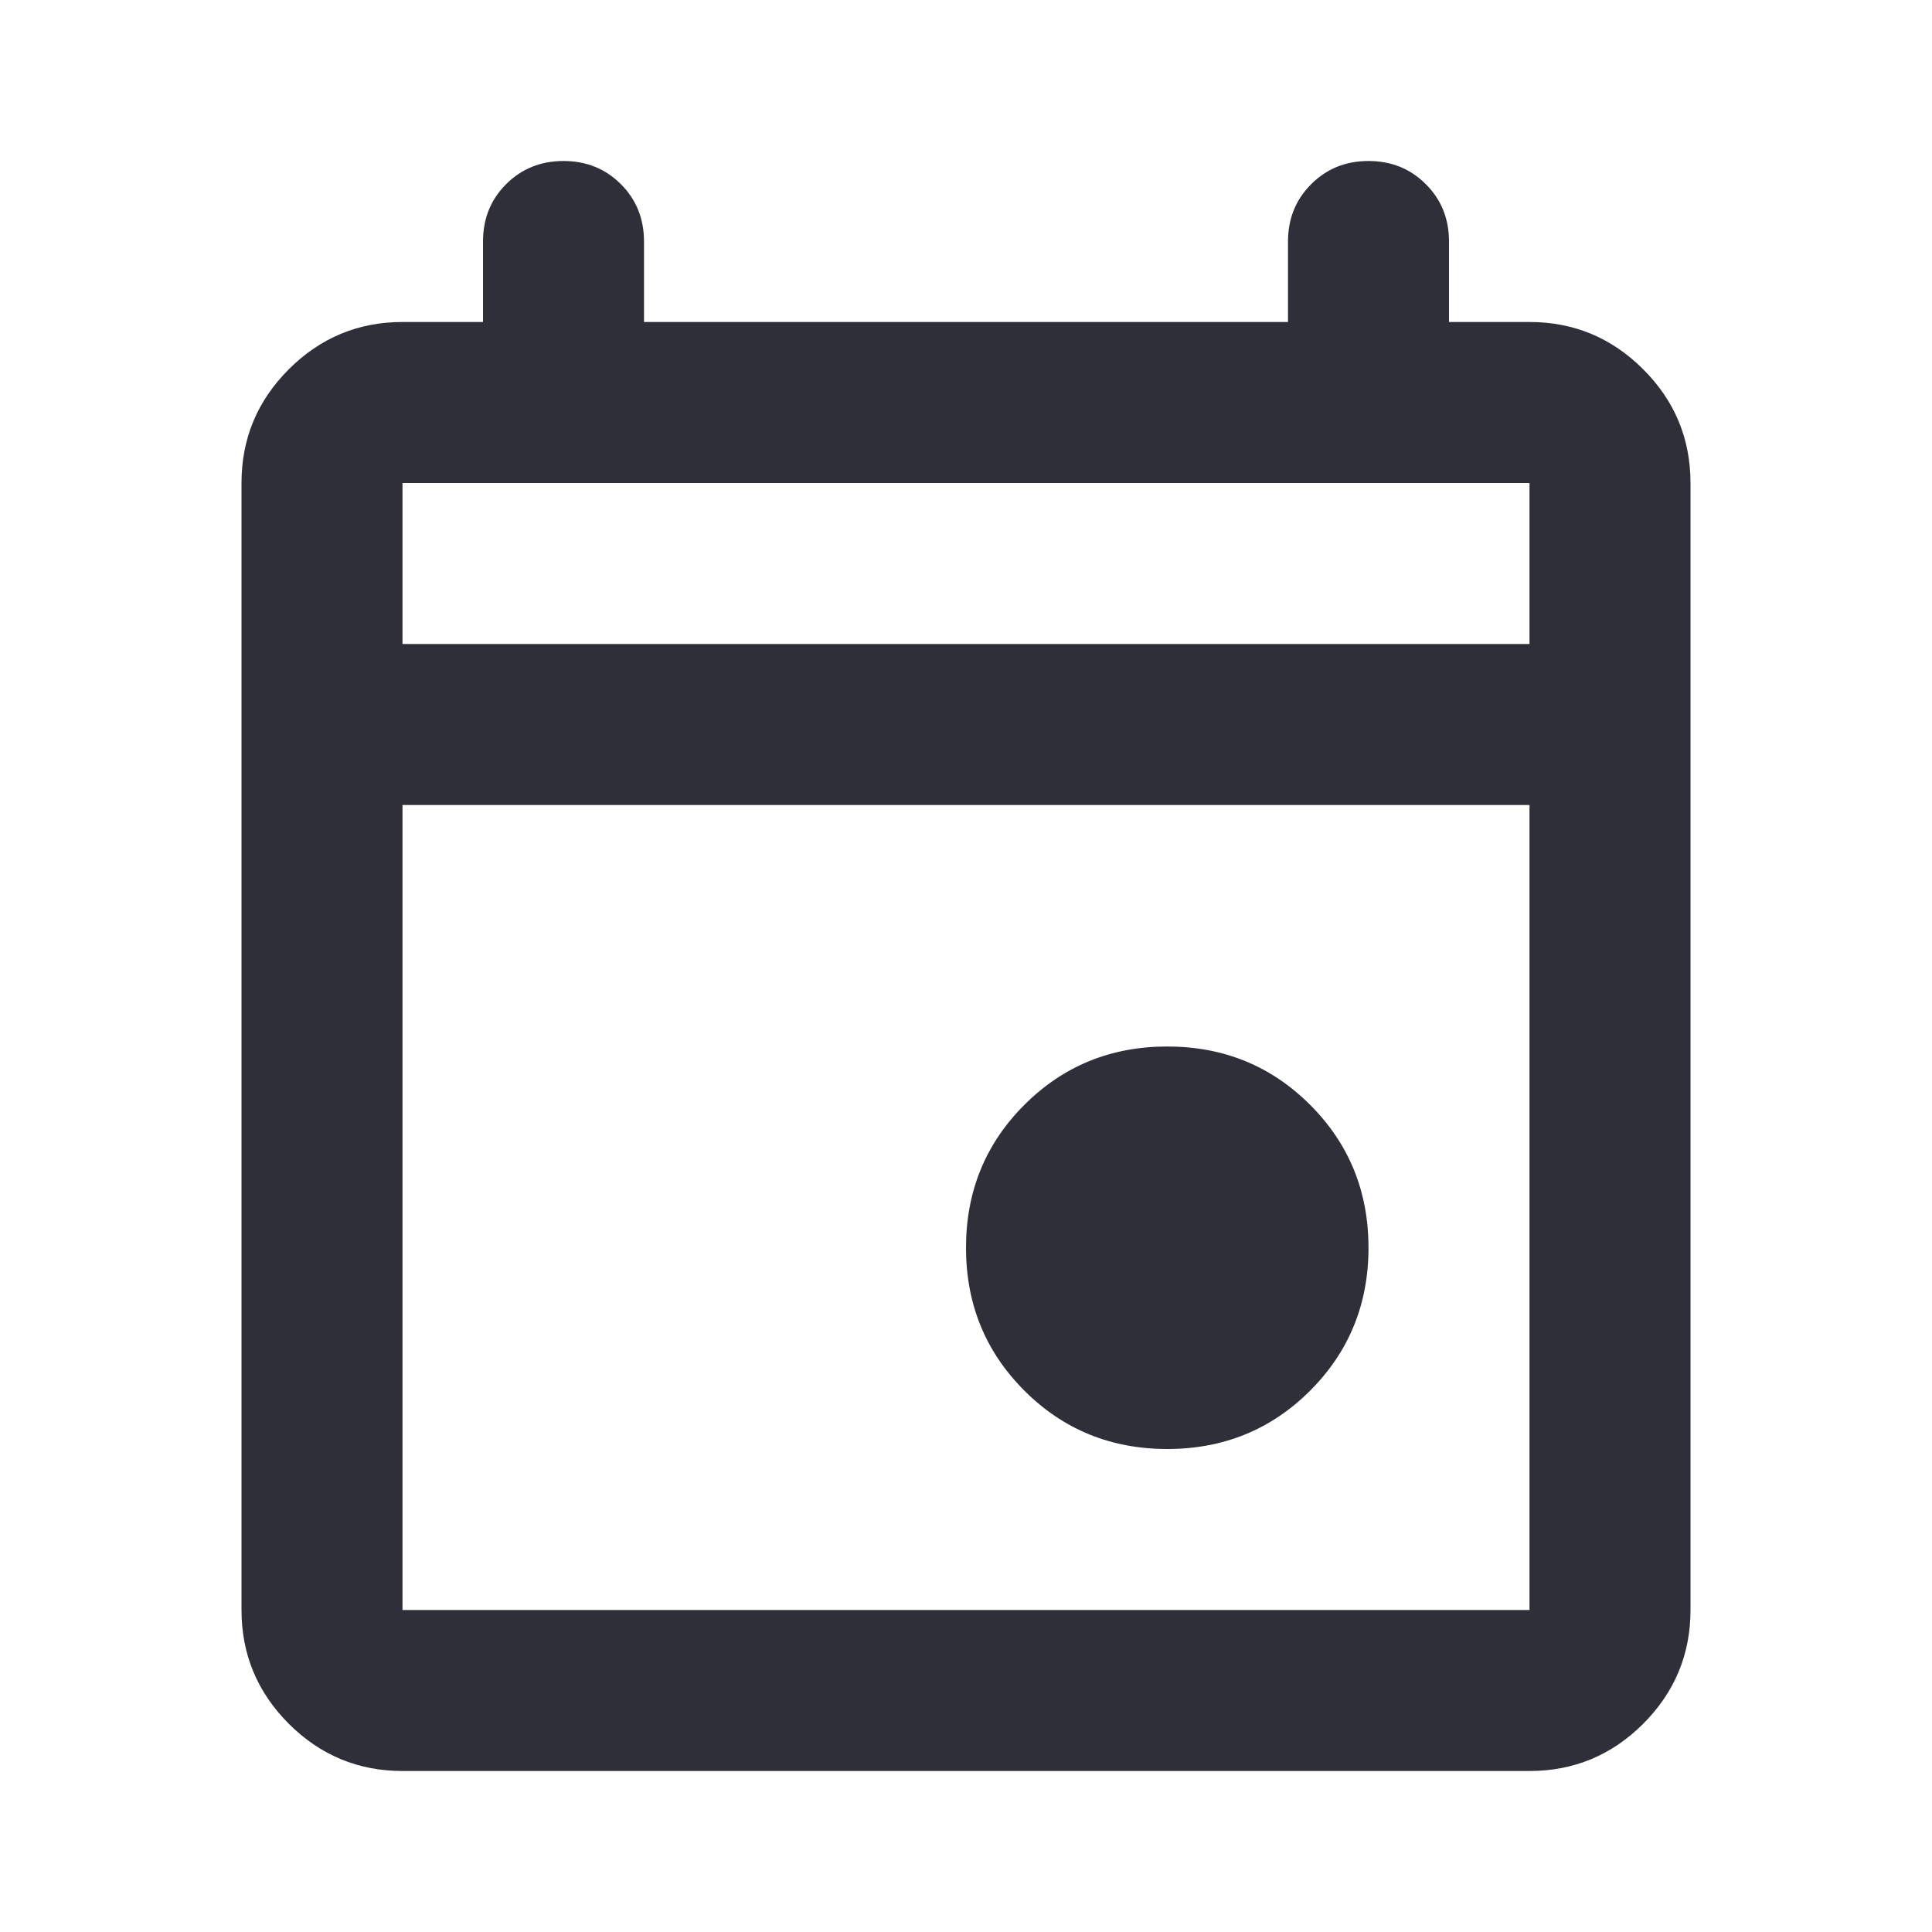
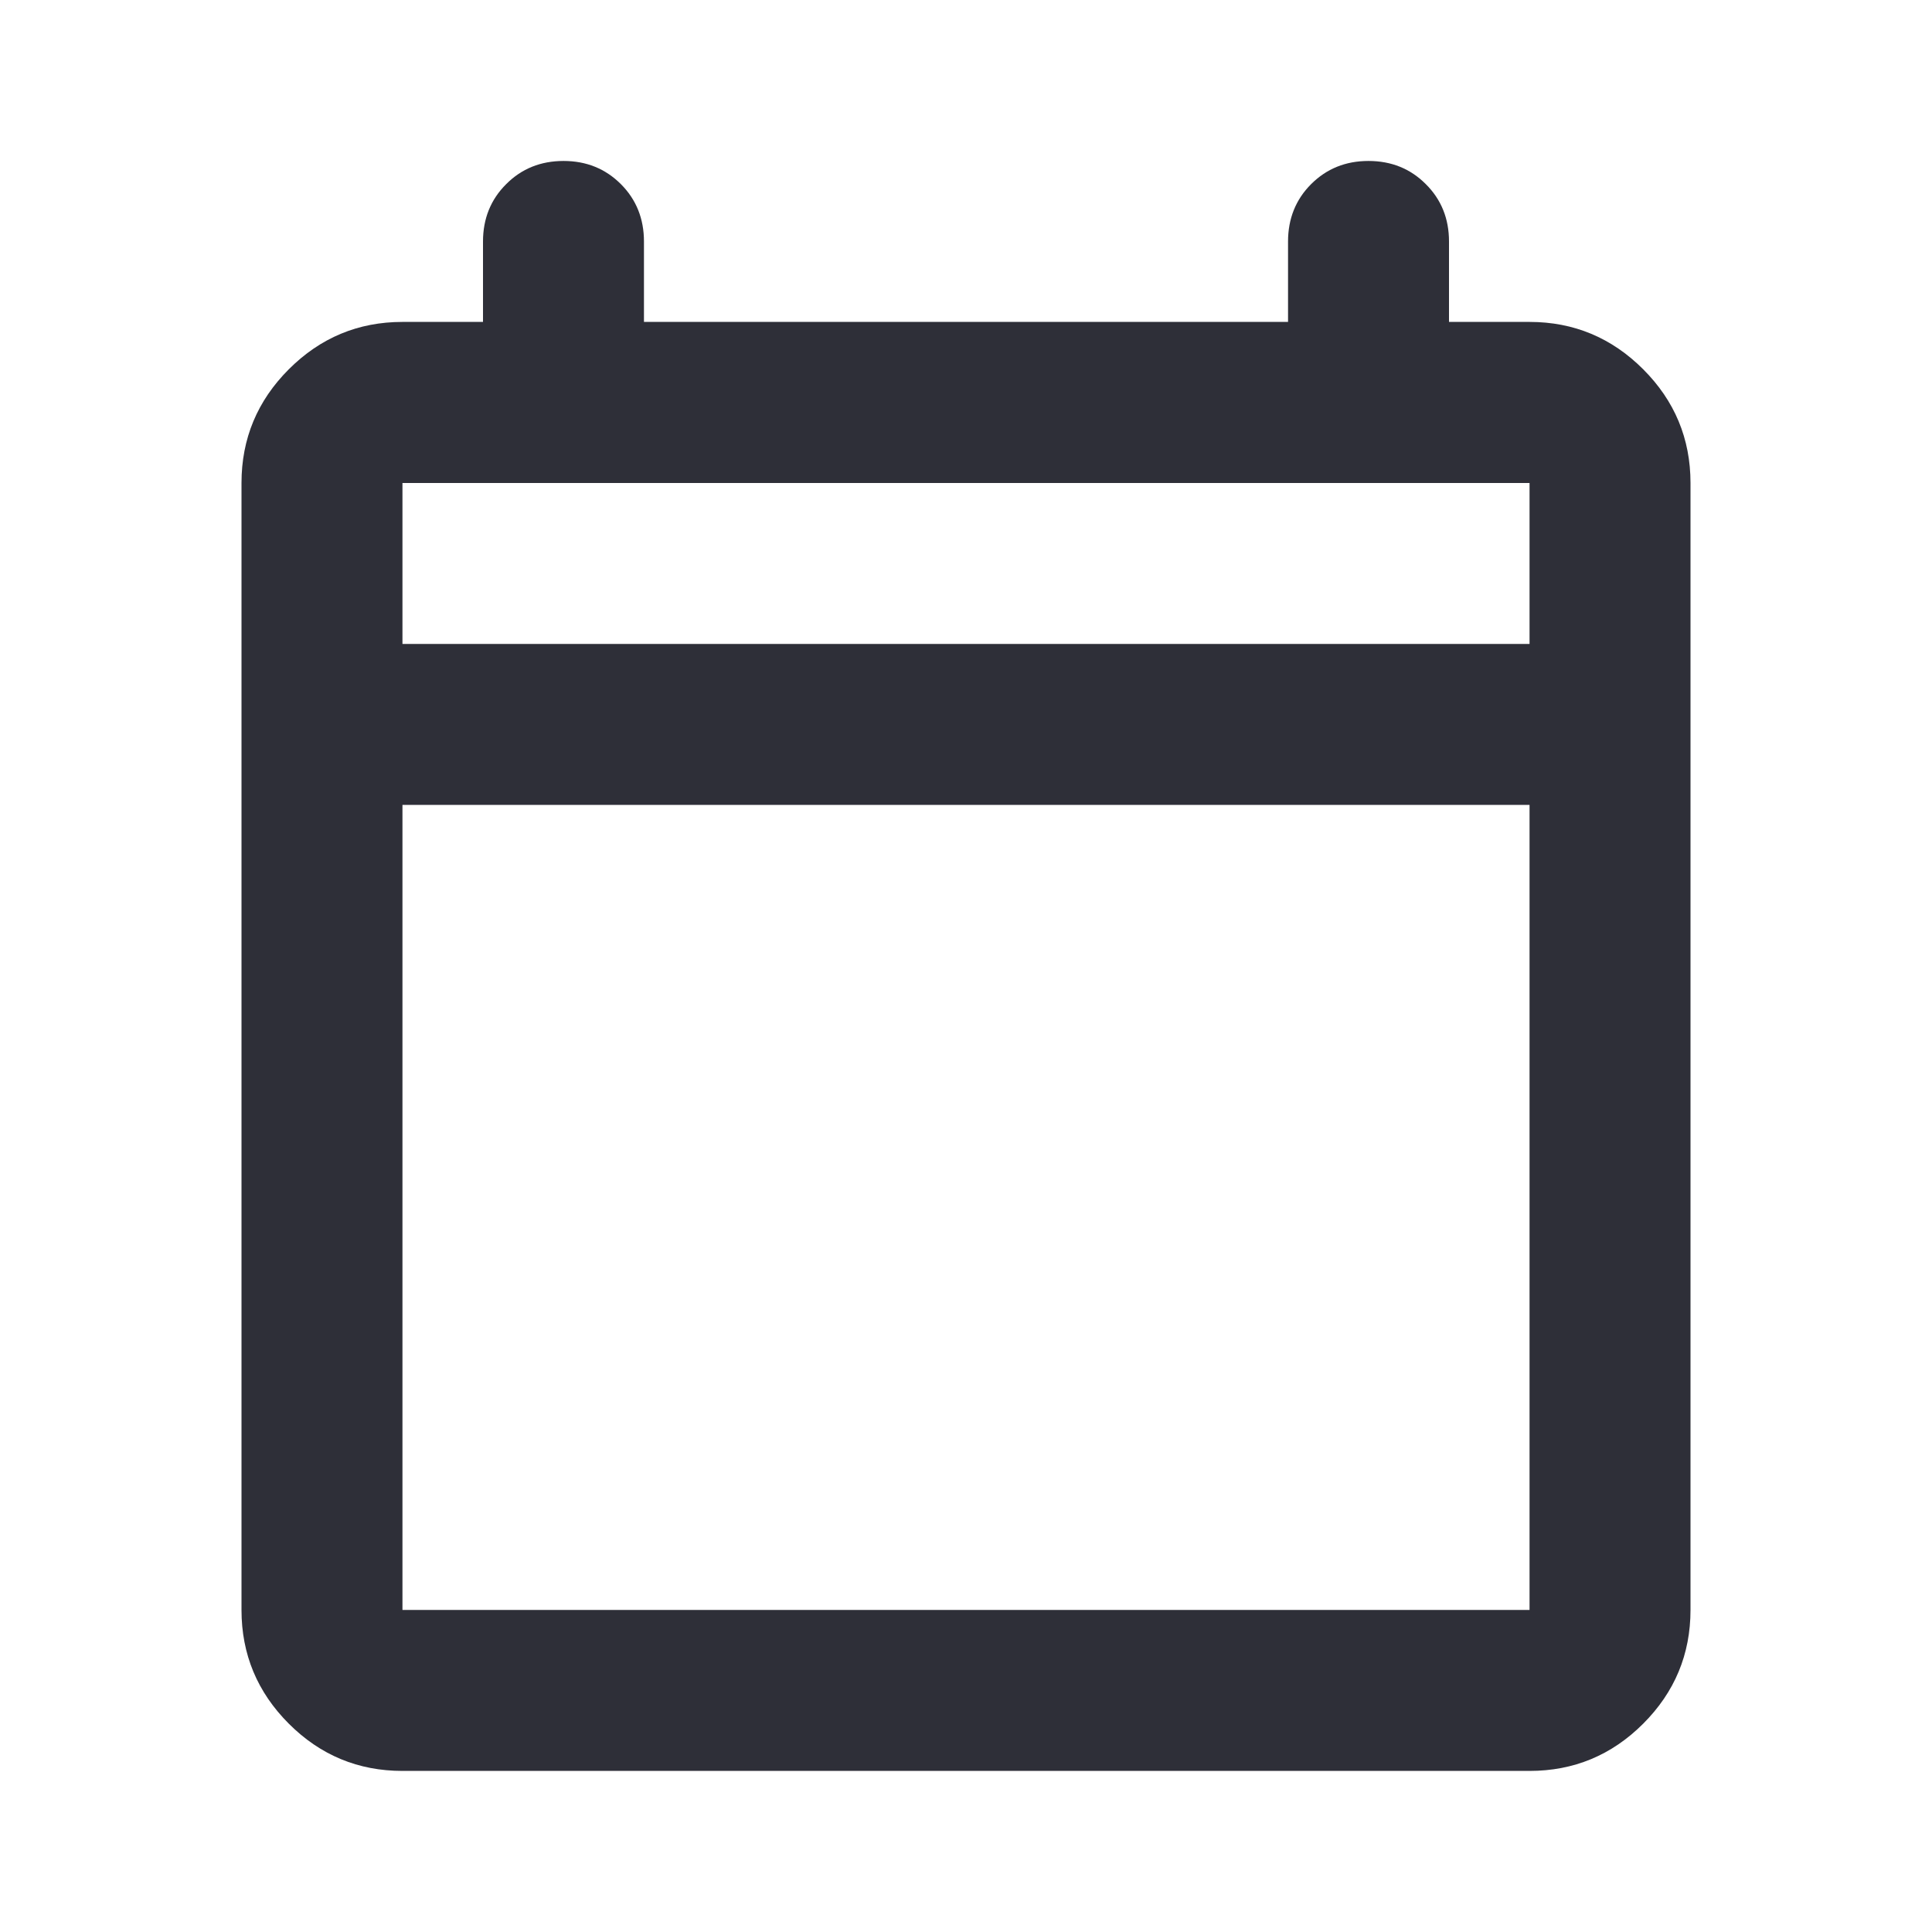
- <svg xmlns="http://www.w3.org/2000/svg" width="24" height="24" viewBox="0 0 24 24" fill="none">
-   <path d="M14.5 18C13.8 18 13.208 17.758 12.725 17.275C12.242 16.792 12 16.2 12 15.5C12 14.8 12.242 14.208 12.725 13.725C13.208 13.242 13.8 13 14.5 13C15.2 13 15.792 13.242 16.275 13.725C16.758 14.208 17 14.8 17 15.5C17 16.2 16.758 16.792 16.275 17.275C15.792 17.758 15.2 18 14.5 18ZM5 22C4.45 22 3.979 21.804 3.587 21.413C3.196 21.021 3 20.55 3 20V6C3 5.45 3.196 4.979 3.587 4.588C3.979 4.196 4.45 4 5 4H6V3C6 2.717 6.096 2.479 6.287 2.288C6.479 2.096 6.717 2 7 2C7.283 2 7.521 2.096 7.713 2.288C7.904 2.479 8 2.717 8 3V4H16V3C16 2.717 16.096 2.479 16.288 2.288C16.479 2.096 16.717 2 17 2C17.283 2 17.521 2.096 17.712 2.288C17.904 2.479 18 2.717 18 3V4H19C19.55 4 20.021 4.196 20.413 4.588C20.804 4.979 21 5.45 21 6V20C21 20.55 20.804 21.021 20.413 21.413C20.021 21.804 19.55 22 19 22H5ZM5 20H19V10H5V20ZM5 8H19V6H5V8Z" fill="#2E2F38" style="fill:#2E2F38;fill:color(display-p3 0.18 0.184 0.22);fill-opacity:1;" />
+ <svg xmlns="http://www.w3.org/2000/svg" width="16" height="16" viewBox="0 0 16 16" fill="none">
+   <path d="M3.333 14.666C2.967 14.666 2.653 14.536 2.392 14.275C2.131 14.014 2 13.7 2 13.333V4C2 3.633 2.131 3.319 2.392 3.058C2.653 2.797 2.967 2.666 3.333 2.666H4V2C4 1.811 4.064 1.652 4.192 1.525C4.319 1.397 4.478 1.333 4.667 1.333C4.856 1.333 5.014 1.397 5.142 1.525C5.269 1.652 5.333 1.811 5.333 2V2.666H10.667V2C10.667 1.811 10.731 1.652 10.858 1.525C10.986 1.397 11.144 1.333 11.333 1.333C11.522 1.333 11.681 1.397 11.808 1.525C11.936 1.652 12 1.811 12 2V2.666H12.667C13.033 2.666 13.347 2.797 13.608 3.058C13.869 3.319 14 3.633 14 4V13.333C14 13.7 13.869 14.014 13.608 14.275C13.347 14.536 13.033 14.666 12.667 14.666H3.333ZM3.333 13.333H12.667V6.666H3.333V13.333ZM3.333 5.333H12.667V4H3.333V5.333Z" fill="#2E2F38" style="fill:#2E2F38;fill:color(display-p3 0.18 0.184 0.22);fill-opacity:1;" />
</svg>
